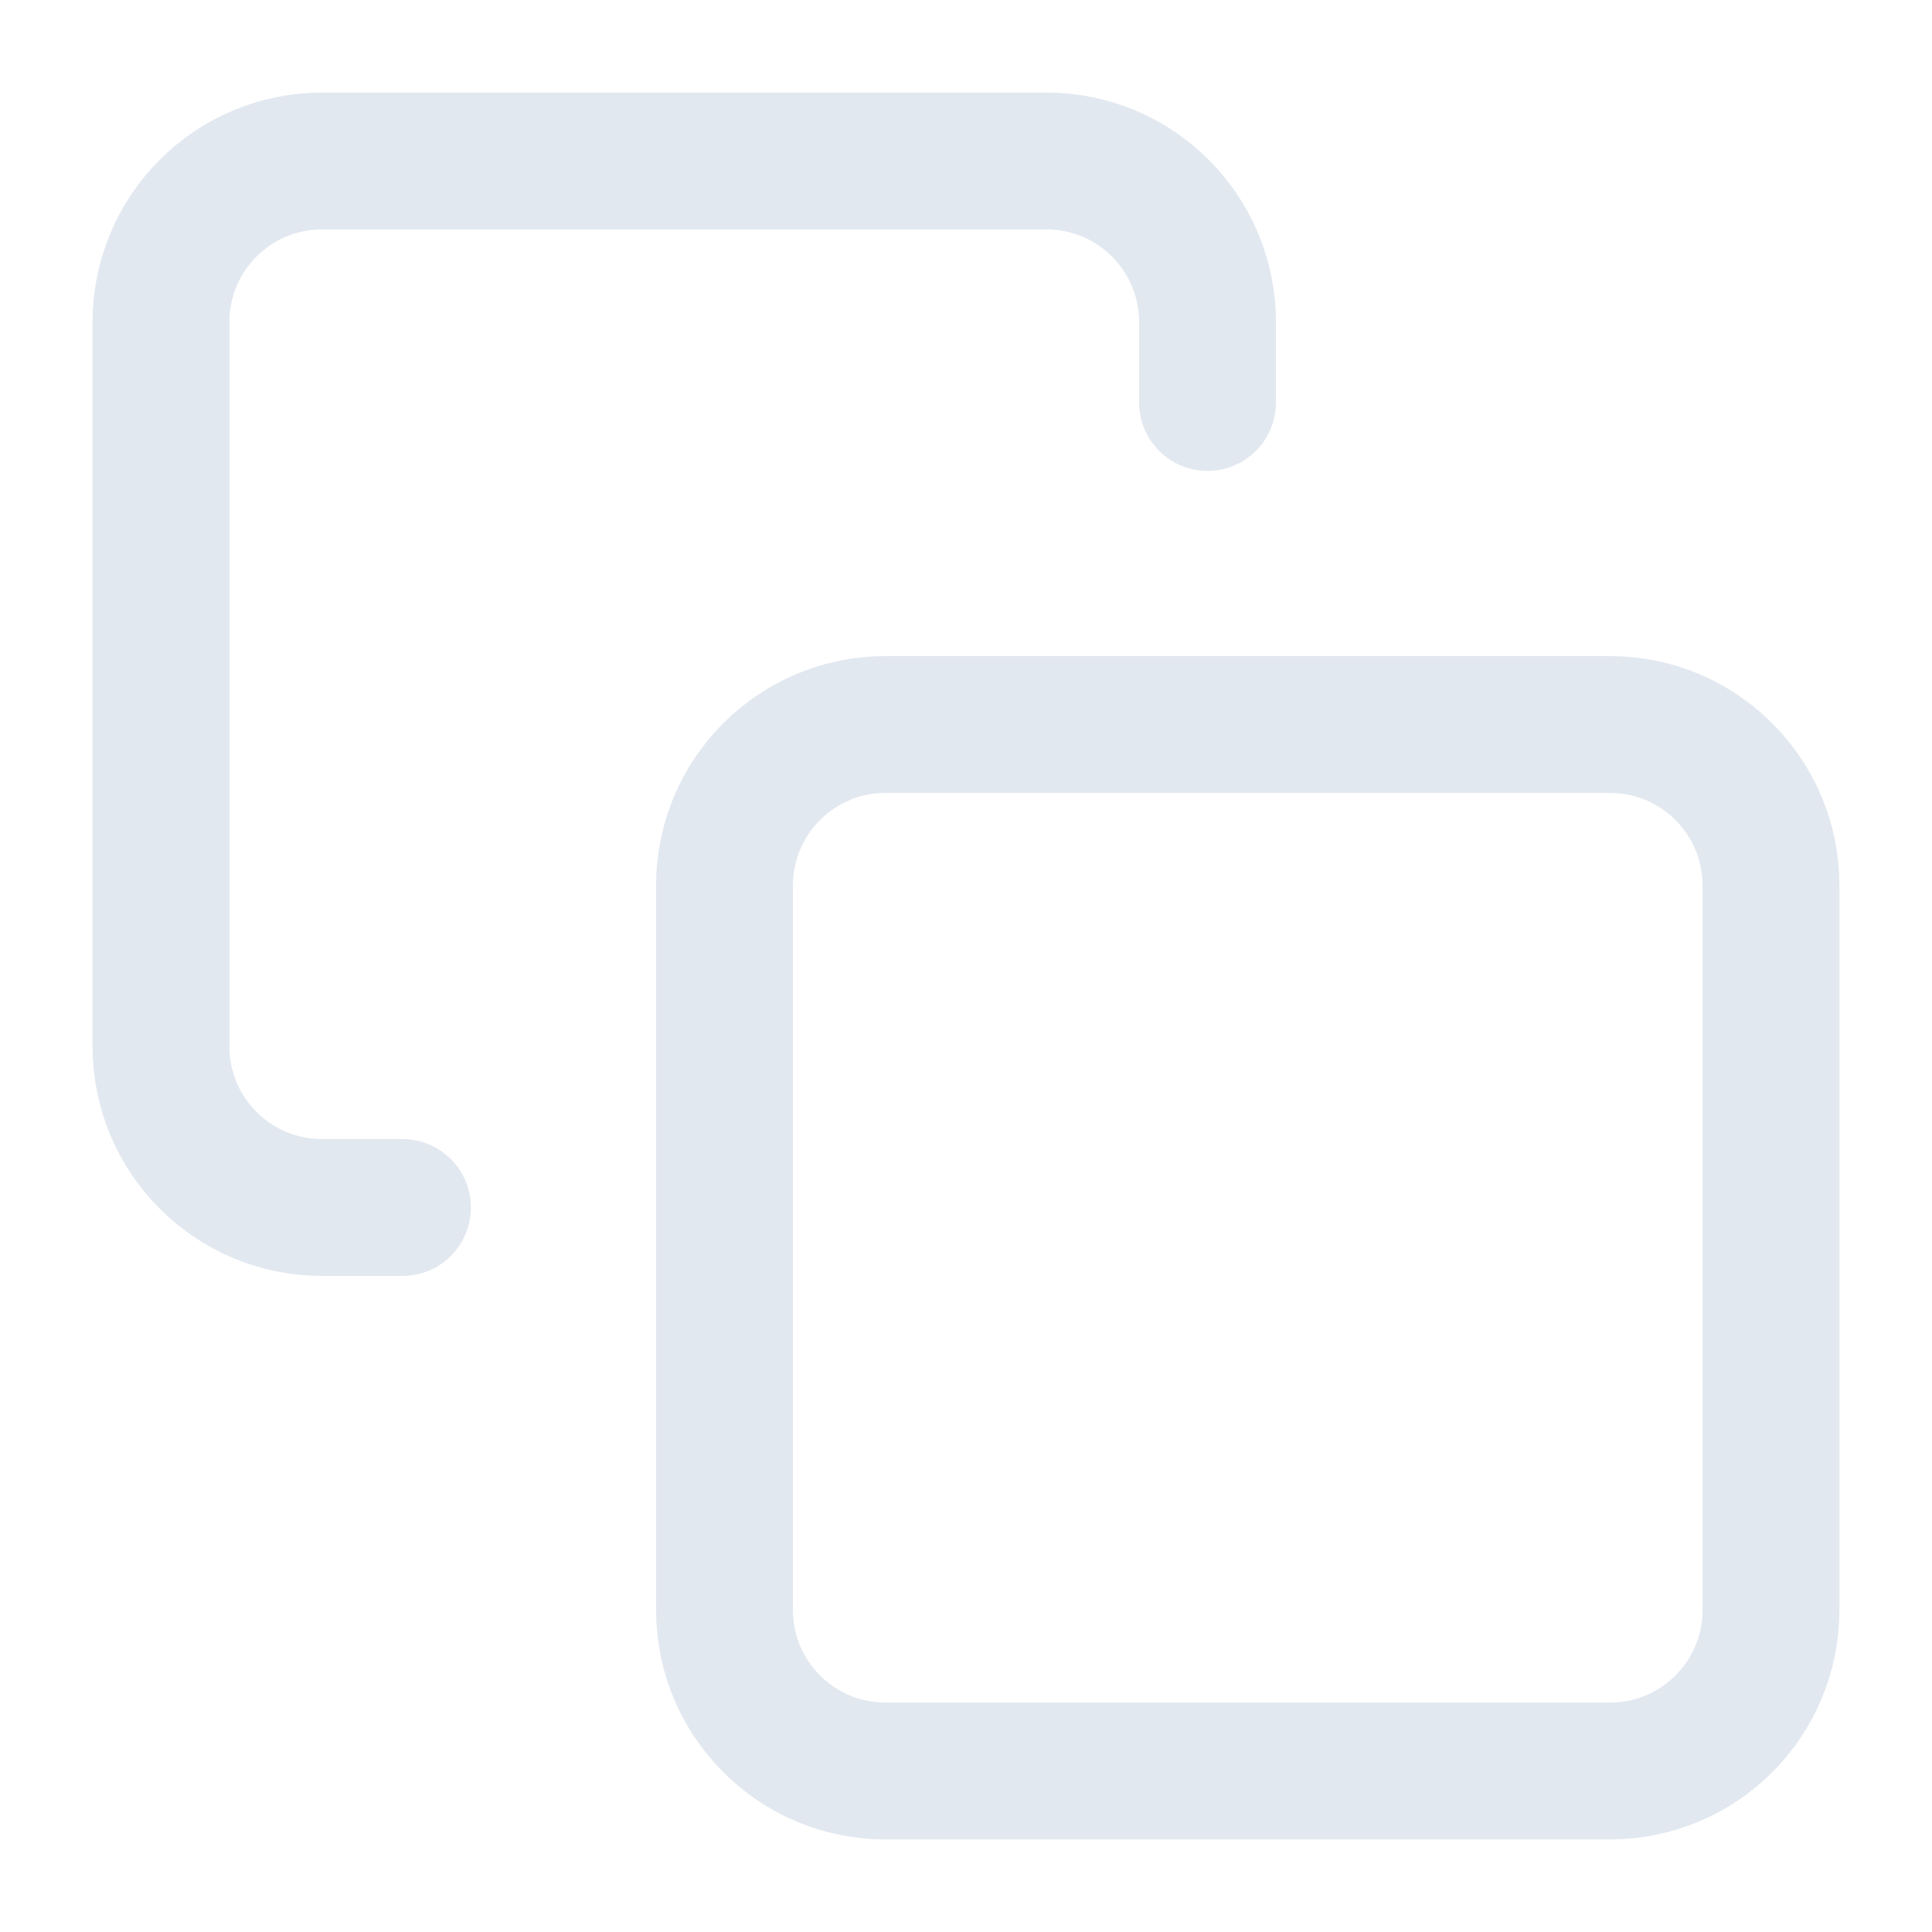
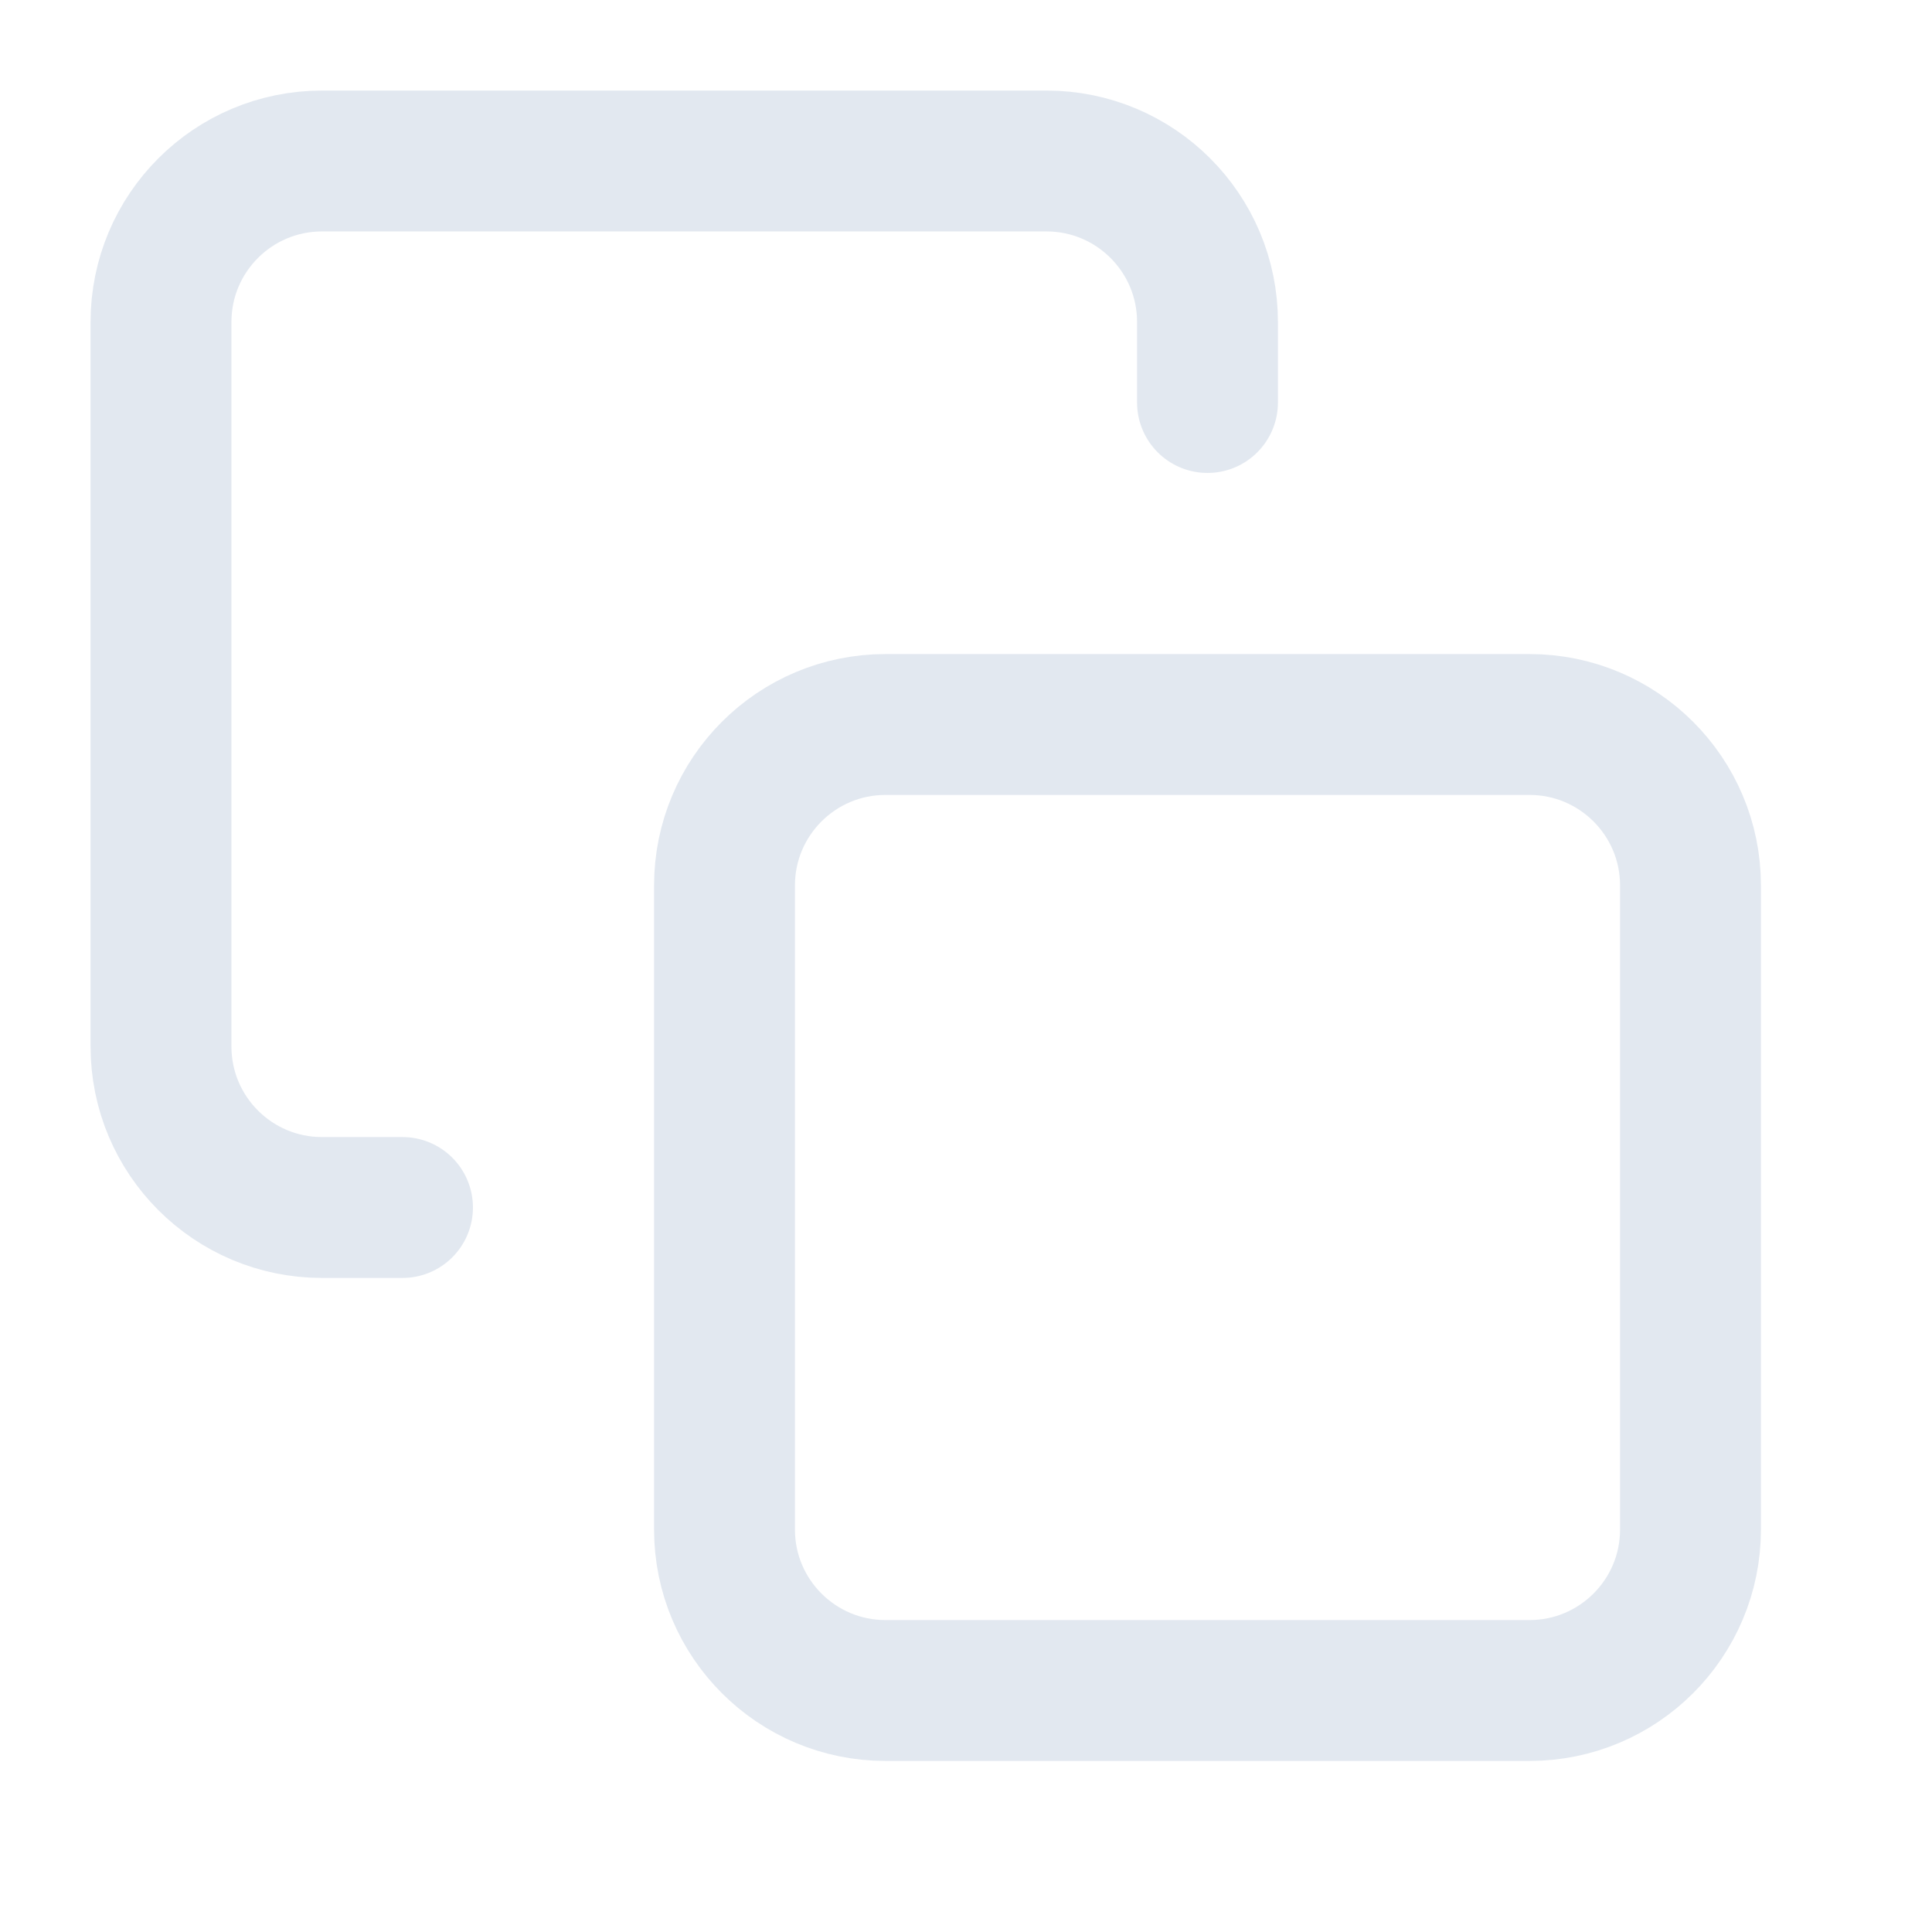
- <svg xmlns="http://www.w3.org/2000/svg" width="128" height="128" viewBox="0 0 24 24" fill="none" stroke="#e2e8f0" stroke-width="1.7" stroke-linecap="round" stroke-linejoin="round">
-   <rect x="9" y="9" width="13" height="13" rx="2" />
+ <svg xmlns="http://www.w3.org/2000/svg" width="24" height="24" viewBox="0 0 24 24" fill="none" stroke="#e2e8f0" stroke-width="1.75" stroke-linecap="round" stroke-linejoin="round">
+   <rect x="9" y="9" width="12" height="12" rx="2" />
  <path d="M5 15H4a2 2 0 0 1-2-2V4a2 2 0 0 1 2-2h9a2 2 0 0 1 2 2v1" />
</svg>
